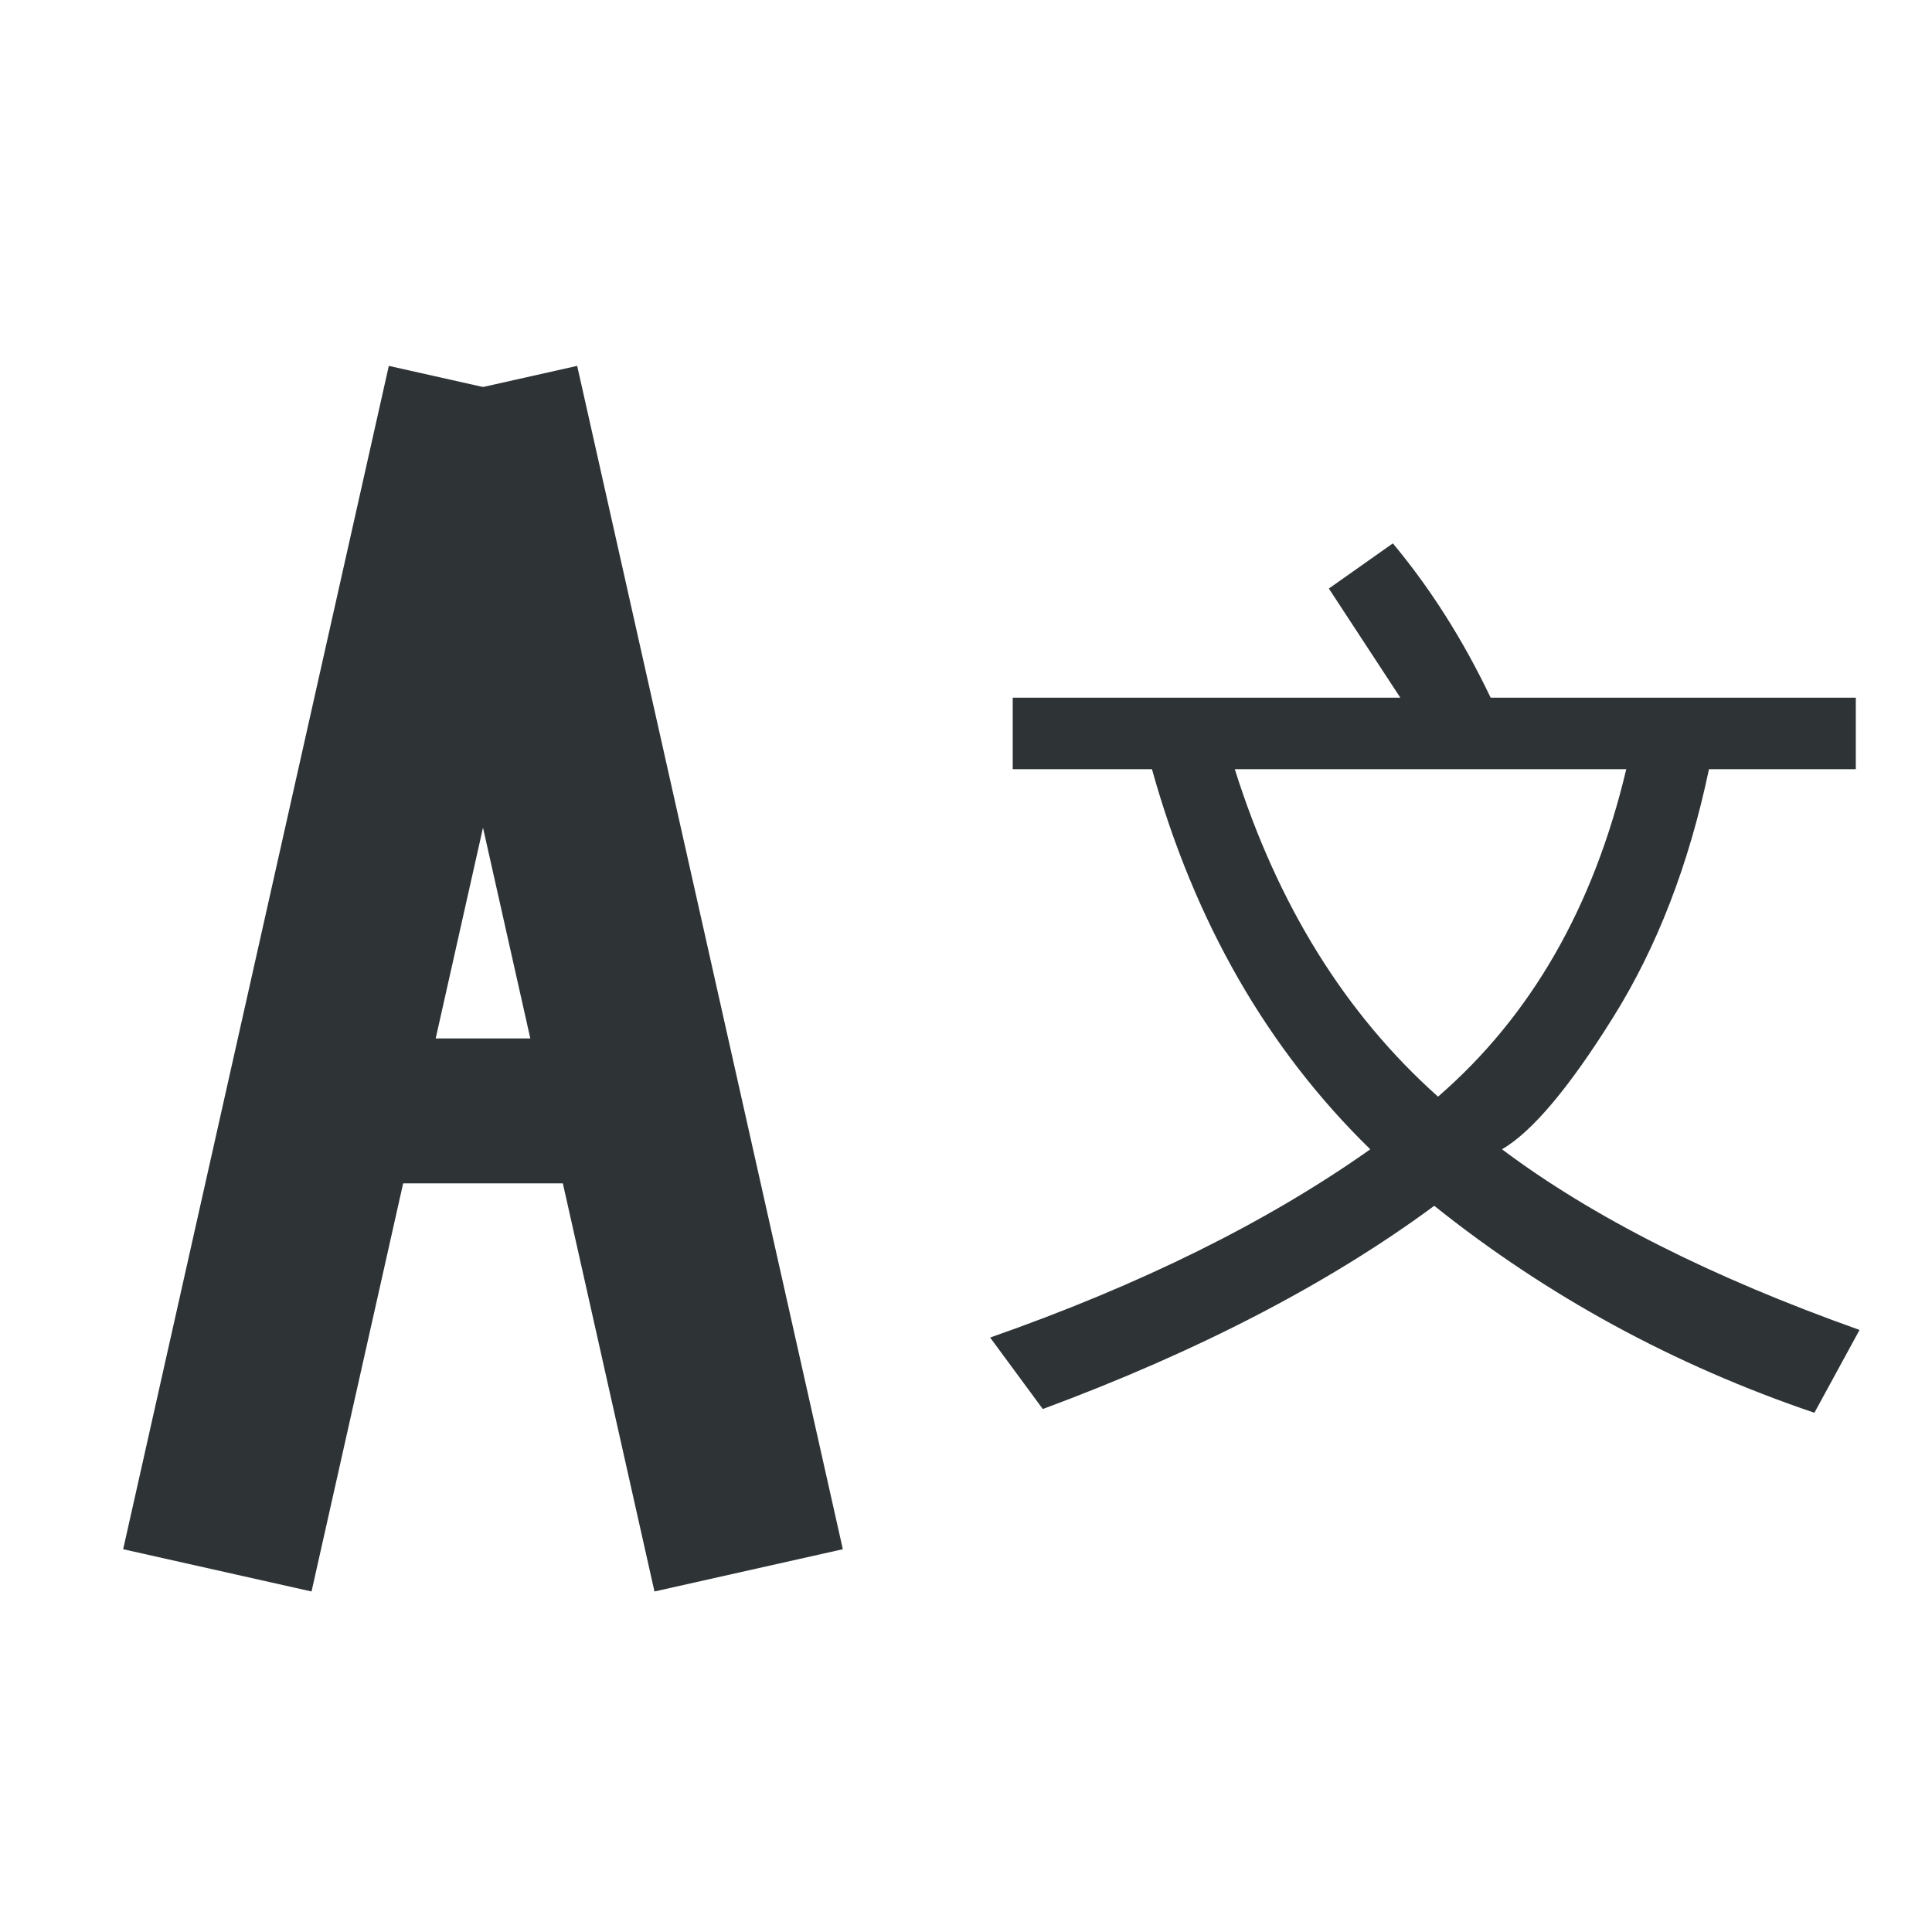
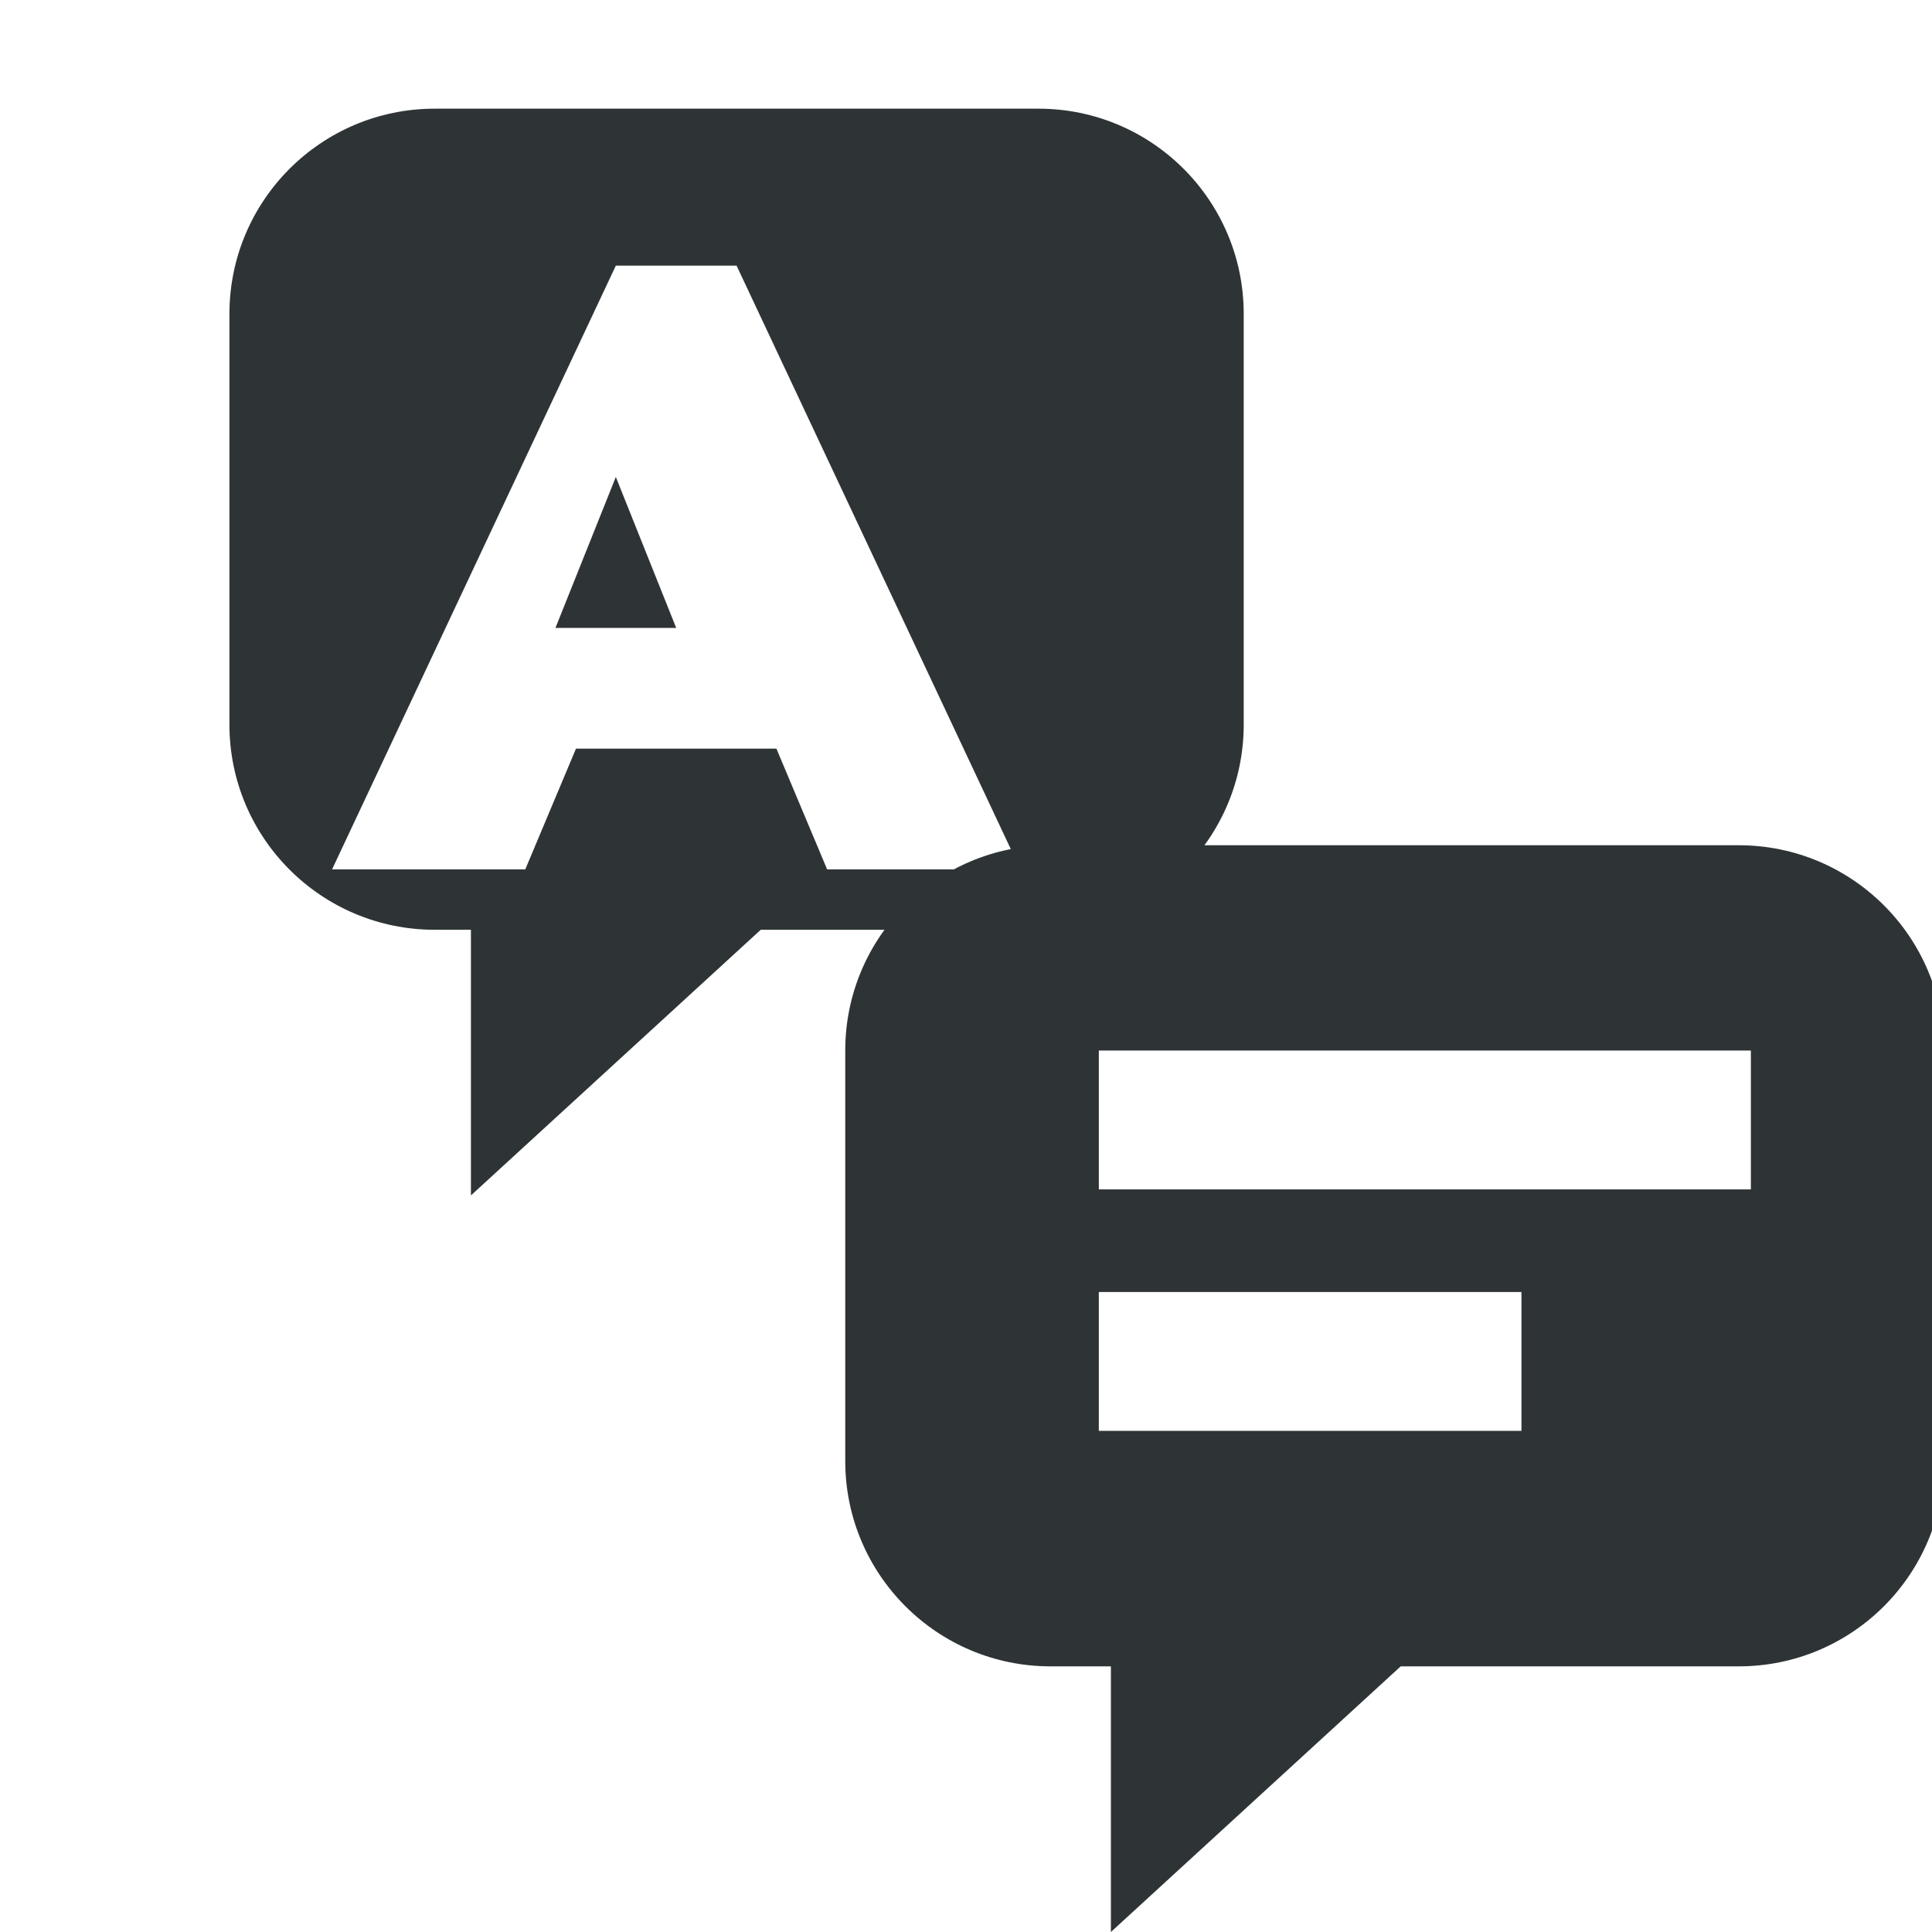
<svg xmlns="http://www.w3.org/2000/svg" viewBox="0 0 16 16" fill="#2e3436">
-   <path d="M4.78 3.38 L3.22 3.03 L1.02 12.83 L2.58 13.18 Z" />
-   <path d="M4.78 3.03 L3.22 3.38 L5.42 13.18 L6.98 12.83 Z" />
-   <rect x="2.5" y="8.6" width="3.0" height="1.2" rx="0.2" />
-   <path d="M8.387 5.778H11.597L11.005 4.874L11.535 4.500Q12.003 5.061 12.345 5.778H15.369V6.370H14.153Q13.904 7.555 13.358 8.427Q12.813 9.300 12.439 9.518Q13.561 10.360 15.400 11.014L15.026 11.700Q13.281 11.108 11.878 9.986Q10.569 10.952 8.636 11.669L8.200 11.077Q10.070 10.422 11.348 9.518Q10.070 8.271 9.540 6.370H8.387ZM10.226 6.370Q10.756 8.053 11.909 9.082Q13.062 8.084 13.468 6.370Z" />
+   <path fill-rule="evenodd" d="     M1.6 0.9 h7.0 a1.7 1.7 0 0 1 1.7 1.7 v3.4 a1.7 1.7 0 0 1 -1.7 1.7 h-2.3 l-2.4 2.2 v-2.2 h-0.3 a1.7 1.7 0 0 1 -1.7 -1.7 v-3.4 a1.7 1.7 0 0 1 1.7 -1.7 z     M5.1 2.2 l-2.35 5.0 h1.6 l0.42 -1.0 h1.66 l0.42 1.0 h1.6 l-2.35 -5.0 z     M5.1 3.95 l0.5 1.25 h-1.0 z" />
+   <path fill-rule="evenodd" d="     M8.0 7.0 h6.4 a1.7 1.7 0 0 1 1.7 1.7 v3.4 a1.7 1.7 0 0 1 -1.7 1.7 h-2.8 l-2.4 2.2 v-2.2 h-0.5 a1.7 1.7 0 0 1 -1.7 -1.7 v-3.4 a1.7 1.7 0 0 1 1.7 -1.7 z     M9.1 8.7 h5.4 v1.15 h-5.4 z     M9.1 10.7 h3.5 v1.15 h-3.5 z" />
</svg>
